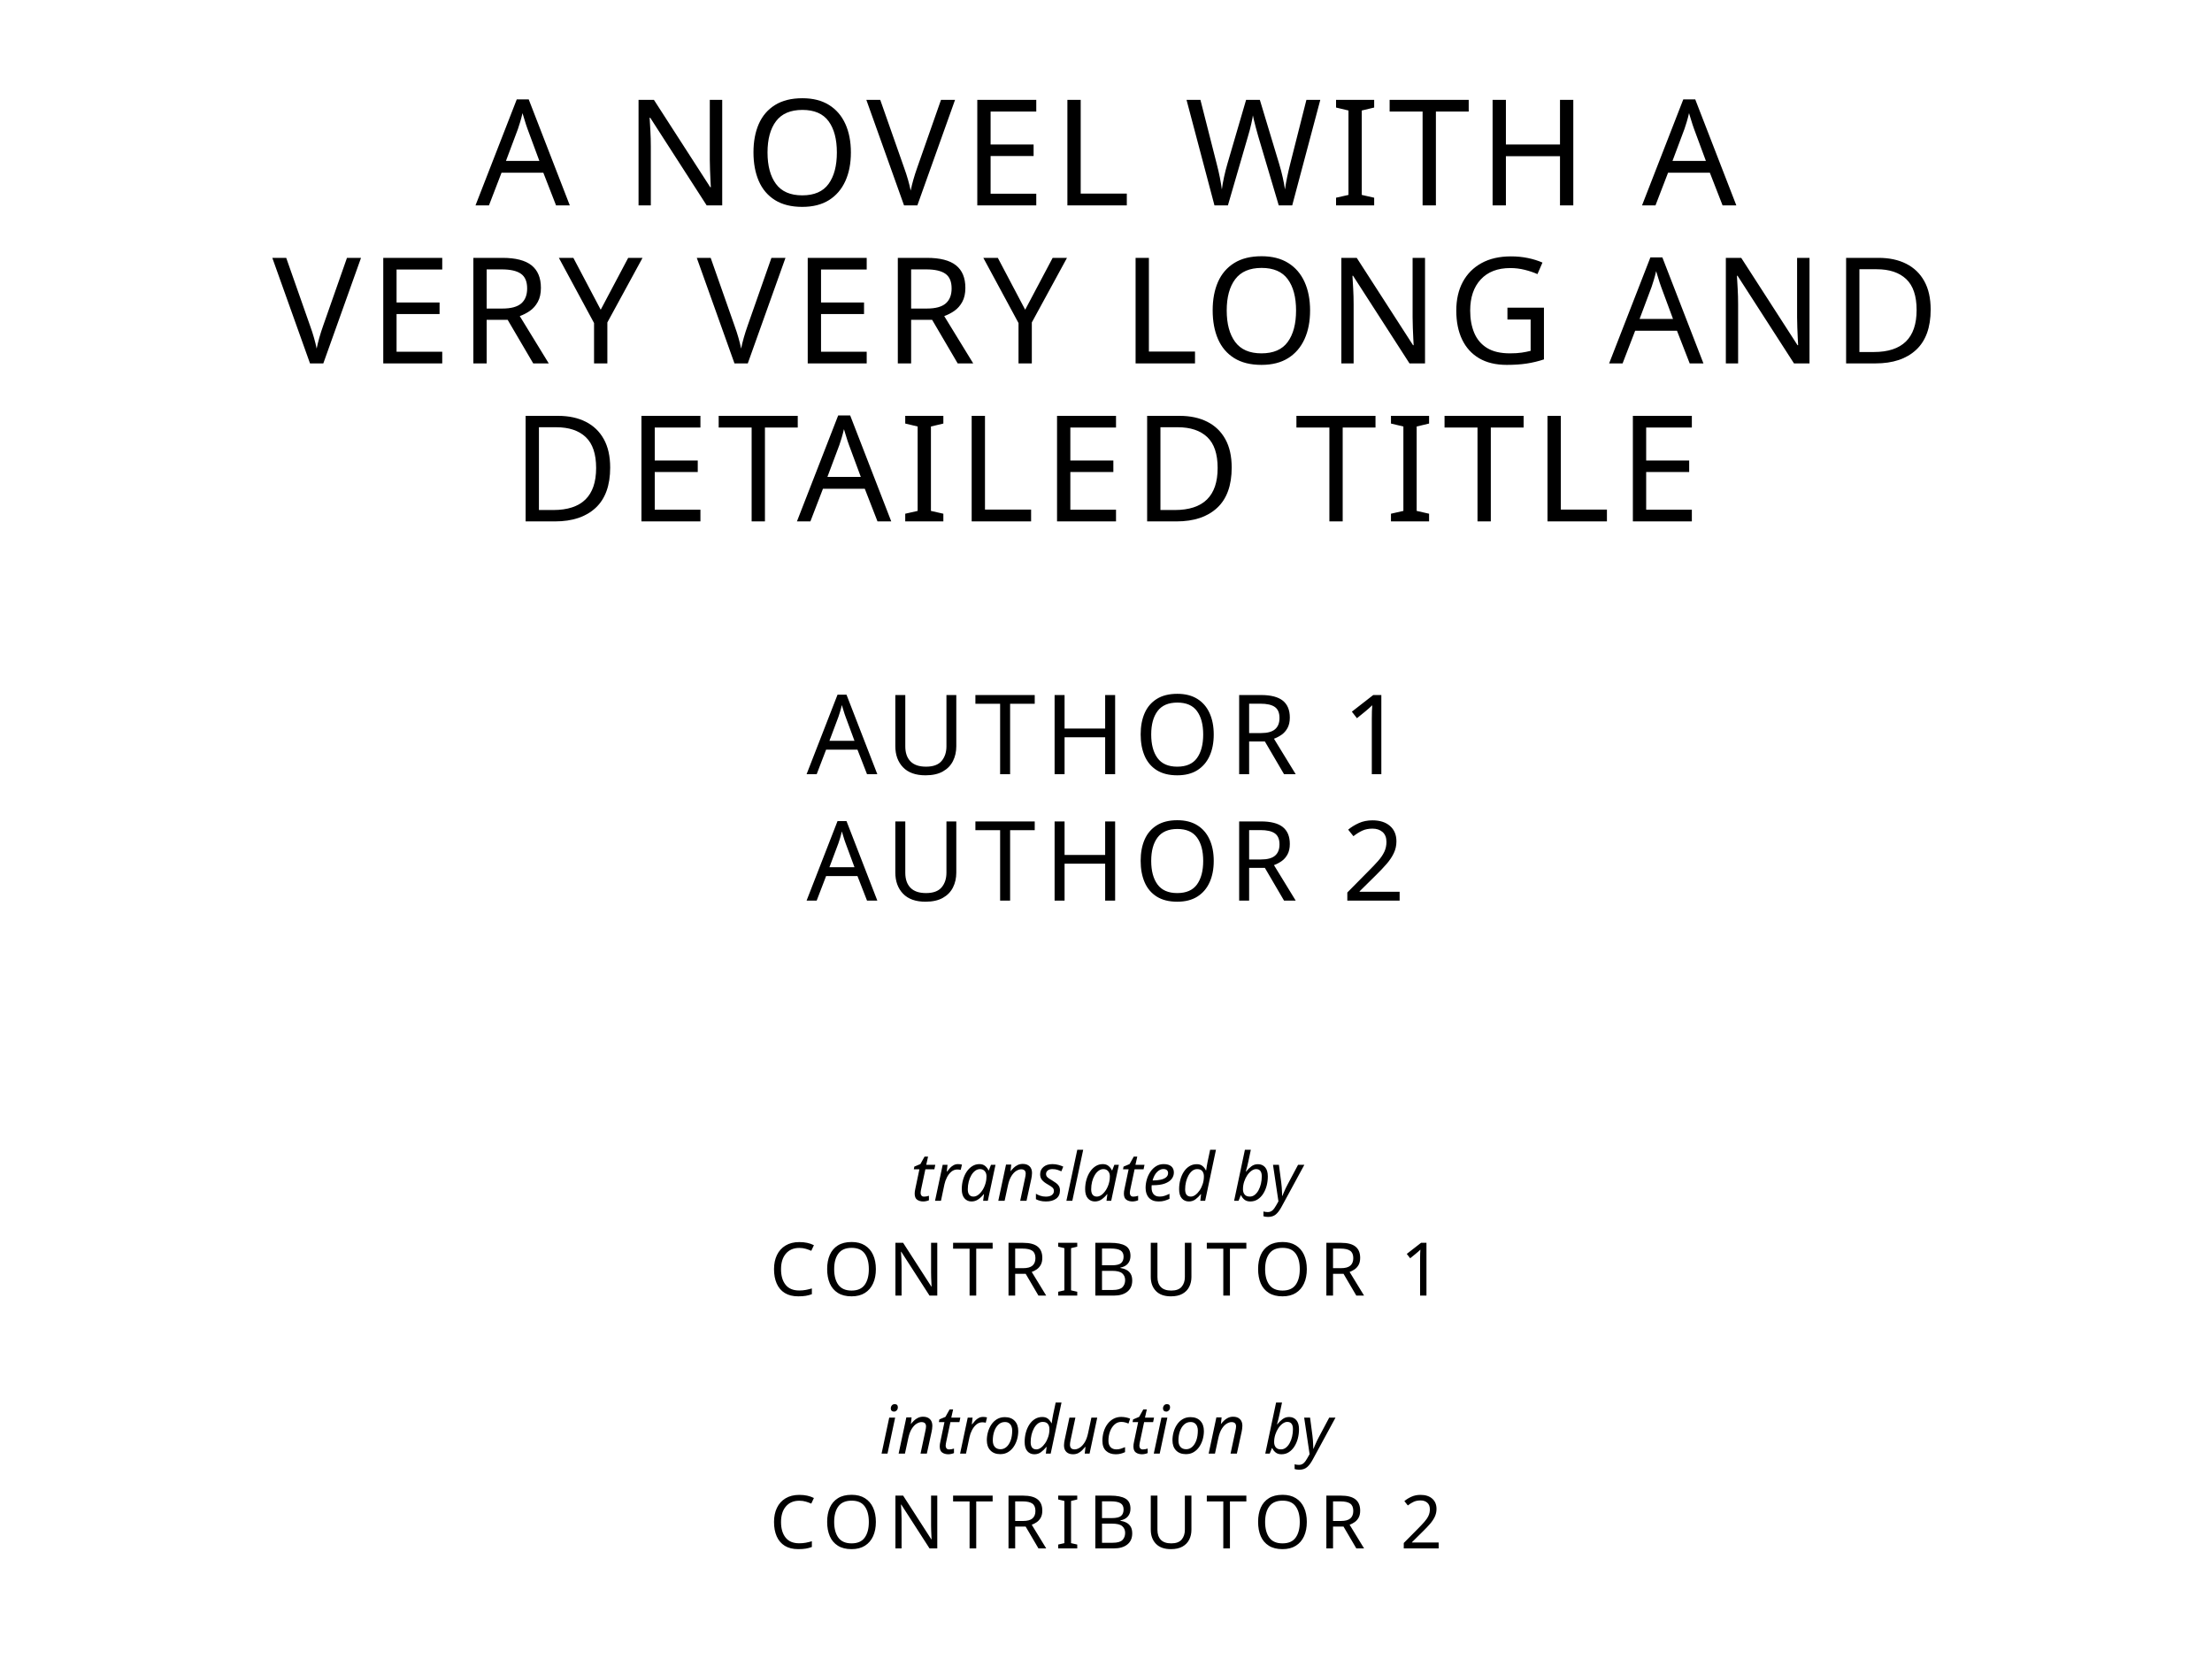
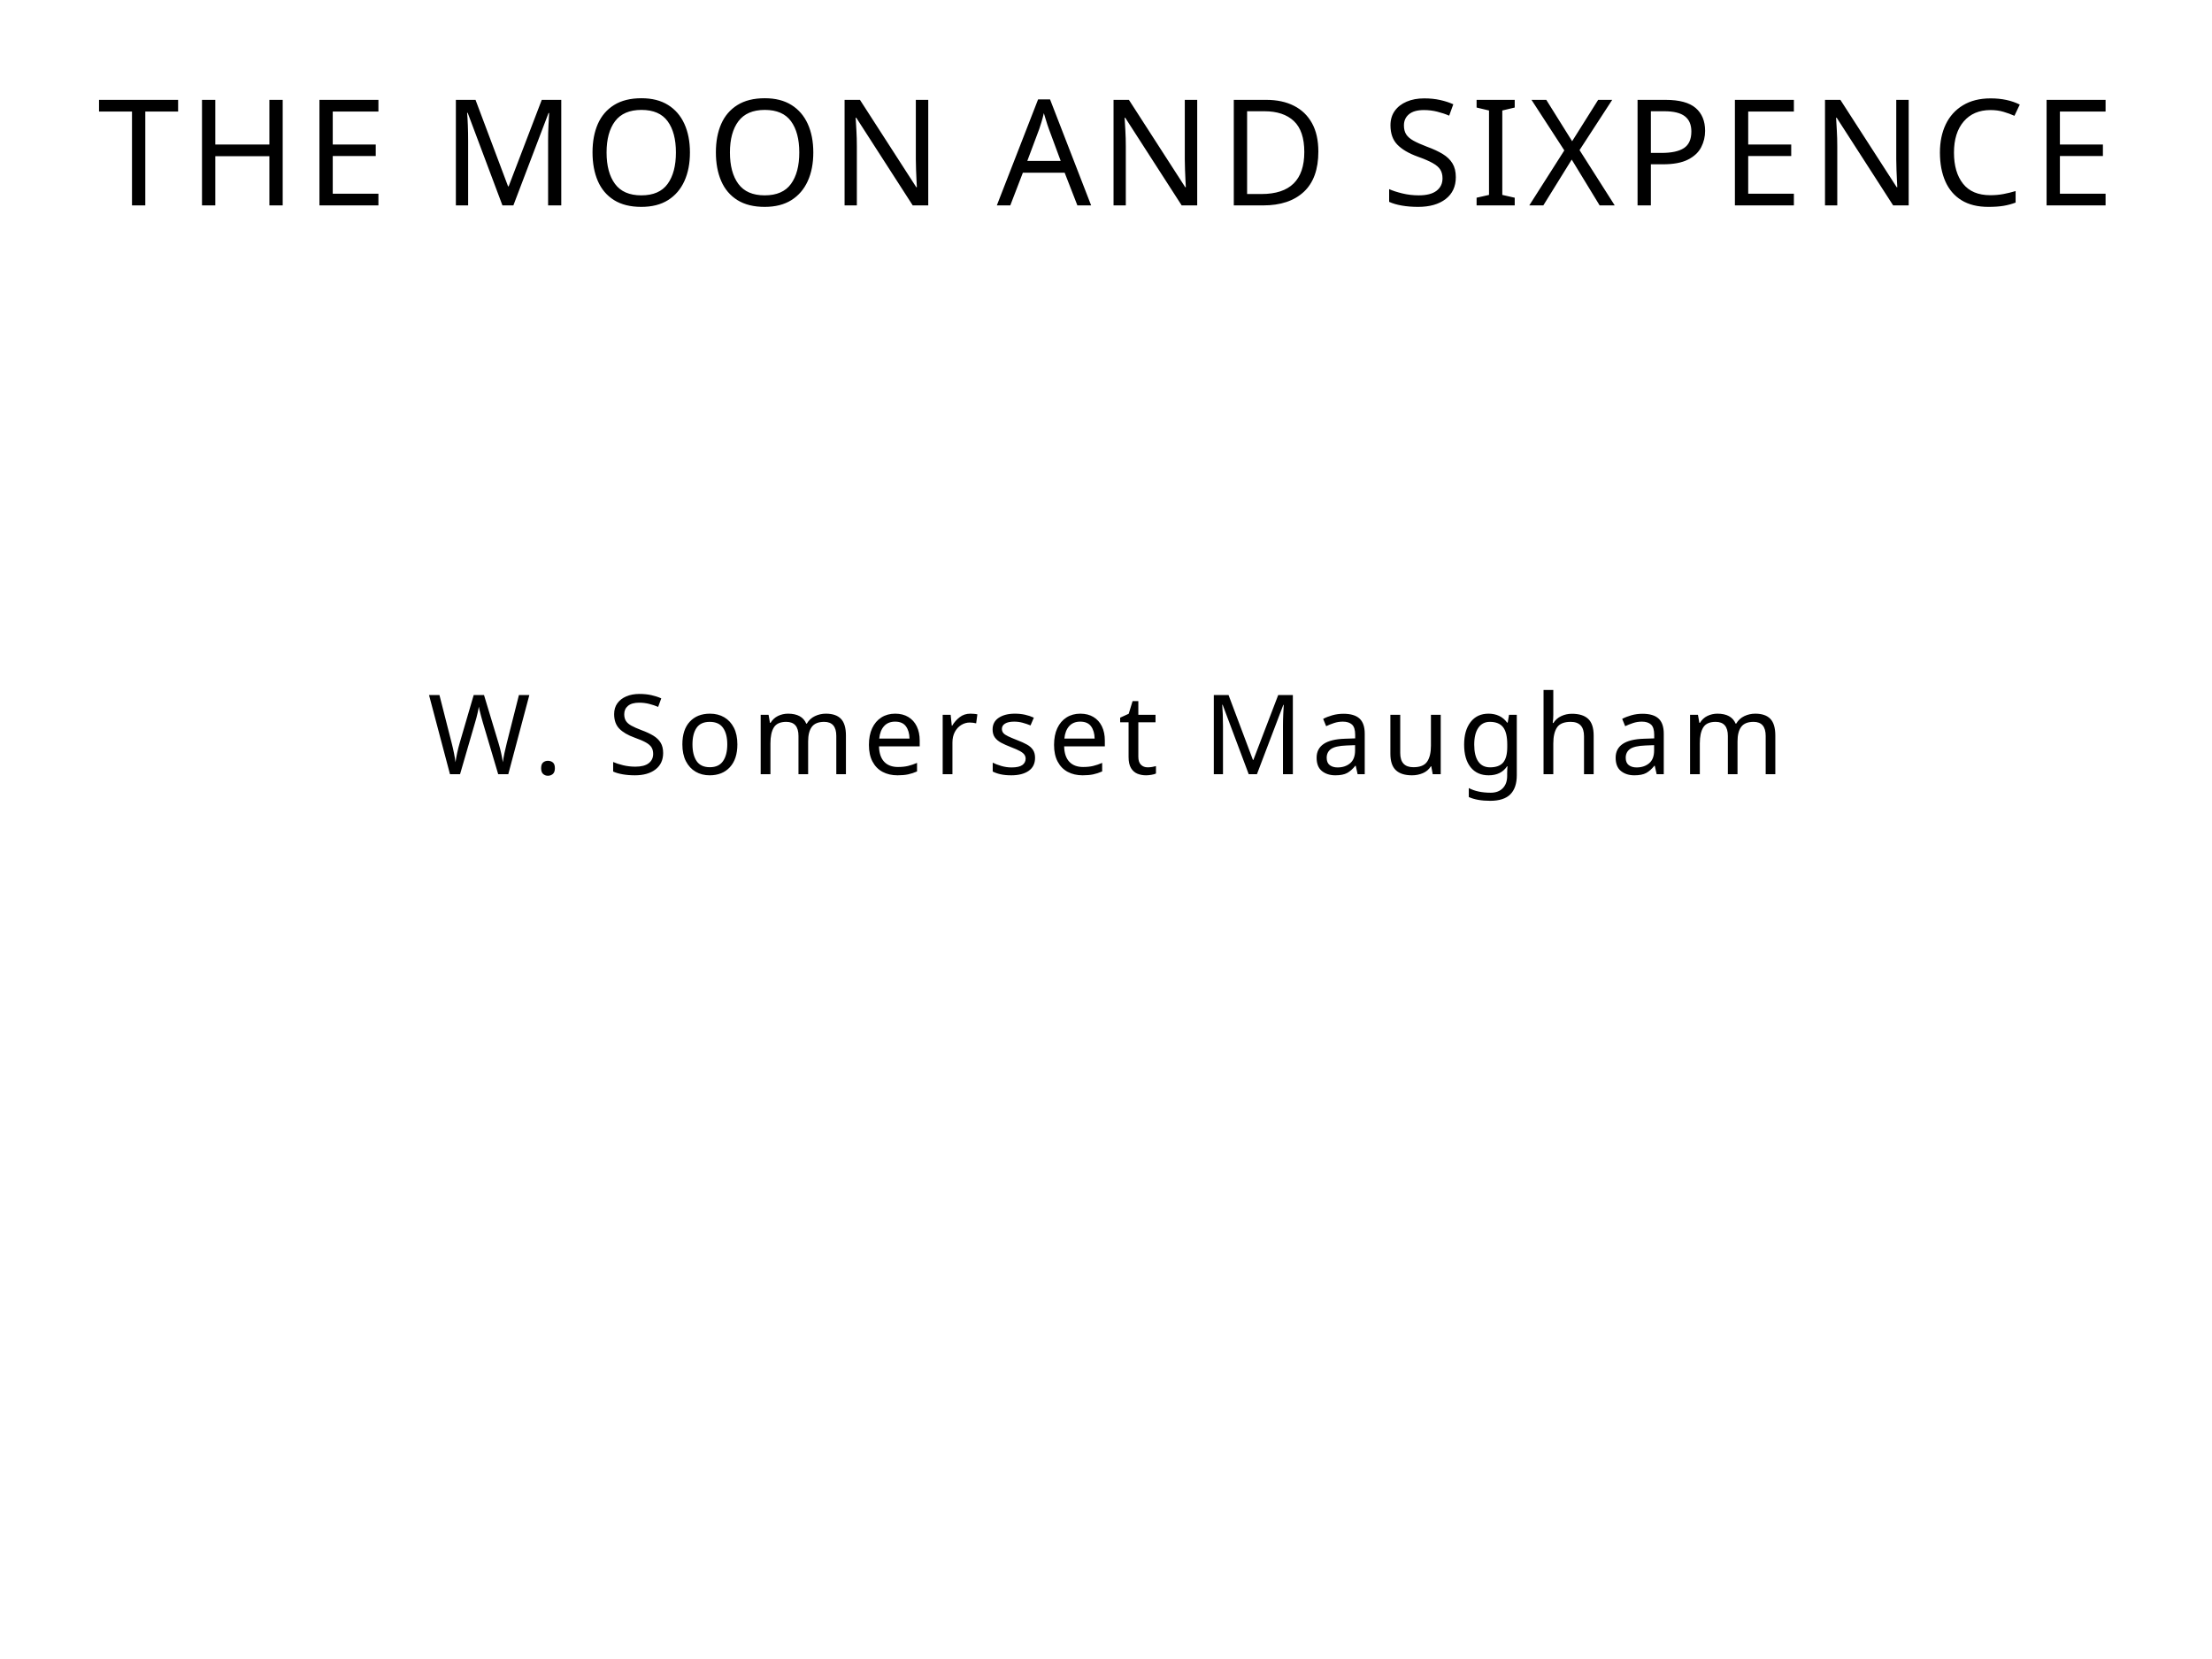
<svg xmlns="http://www.w3.org/2000/svg" version="1.1" viewBox="0 0 1400 1050">
-   <text style="font-family:League Spartan;font-size:93.567px;letter-spacing:5px" text-anchor="middle" x="700" y="130">A NOVEL WITH A</text>
-   <text style="font-family:League Spartan;font-size:93.567px;letter-spacing:5px" text-anchor="middle" x="700" y="230">VERY VERY LONG AND</text>
-   <text style="font-family:League Spartan;font-size:93.567px;letter-spacing:5px" text-anchor="middle" x="700" y="330">DETAILED TITLE</text>
-   <text style="font-family:League Spartan;font-size:70.175px;letter-spacing:5px" text-anchor="middle" x="700" y="490">AUTHOR 1</text>
-   <text style="font-family:League Spartan;font-size:70.175px;letter-spacing:5px" text-anchor="middle" x="700" y="570">AUTHOR 2</text>
-   <text style="font-family:OFL Sorts Mill Goudy;font-size:42.508px;font-style:italic" text-anchor="middle" x="700" y="760">translated by</text>
-   <text style="font-family:League Spartan;font-size:46.784px;letter-spacing:5px" text-anchor="middle" x="700" y="820">CONTRIBUTOR 1</text>
-   <text style="font-family:OFL Sorts Mill Goudy;font-size:42.508px;font-style:italic" text-anchor="middle" x="700" y="920">introduction by</text>
-   <text style="font-family:League Spartan;font-size:46.784px;letter-spacing:5px" text-anchor="middle" x="700" y="980">CONTRIBUTOR 2</text>
+   <text style="font-family:League Spartan;font-size:93.567px;letter-spacing:5px" text-anchor="middle" x="700" y="130">THE MOON AND SIXPENCE</text>
+   <text style="font-family:League Spartan;font-size:70.175px;letter-spacing:5px" text-anchor="middle" x="700" y="490">W. Somerset Maugham</text>
</svg>
